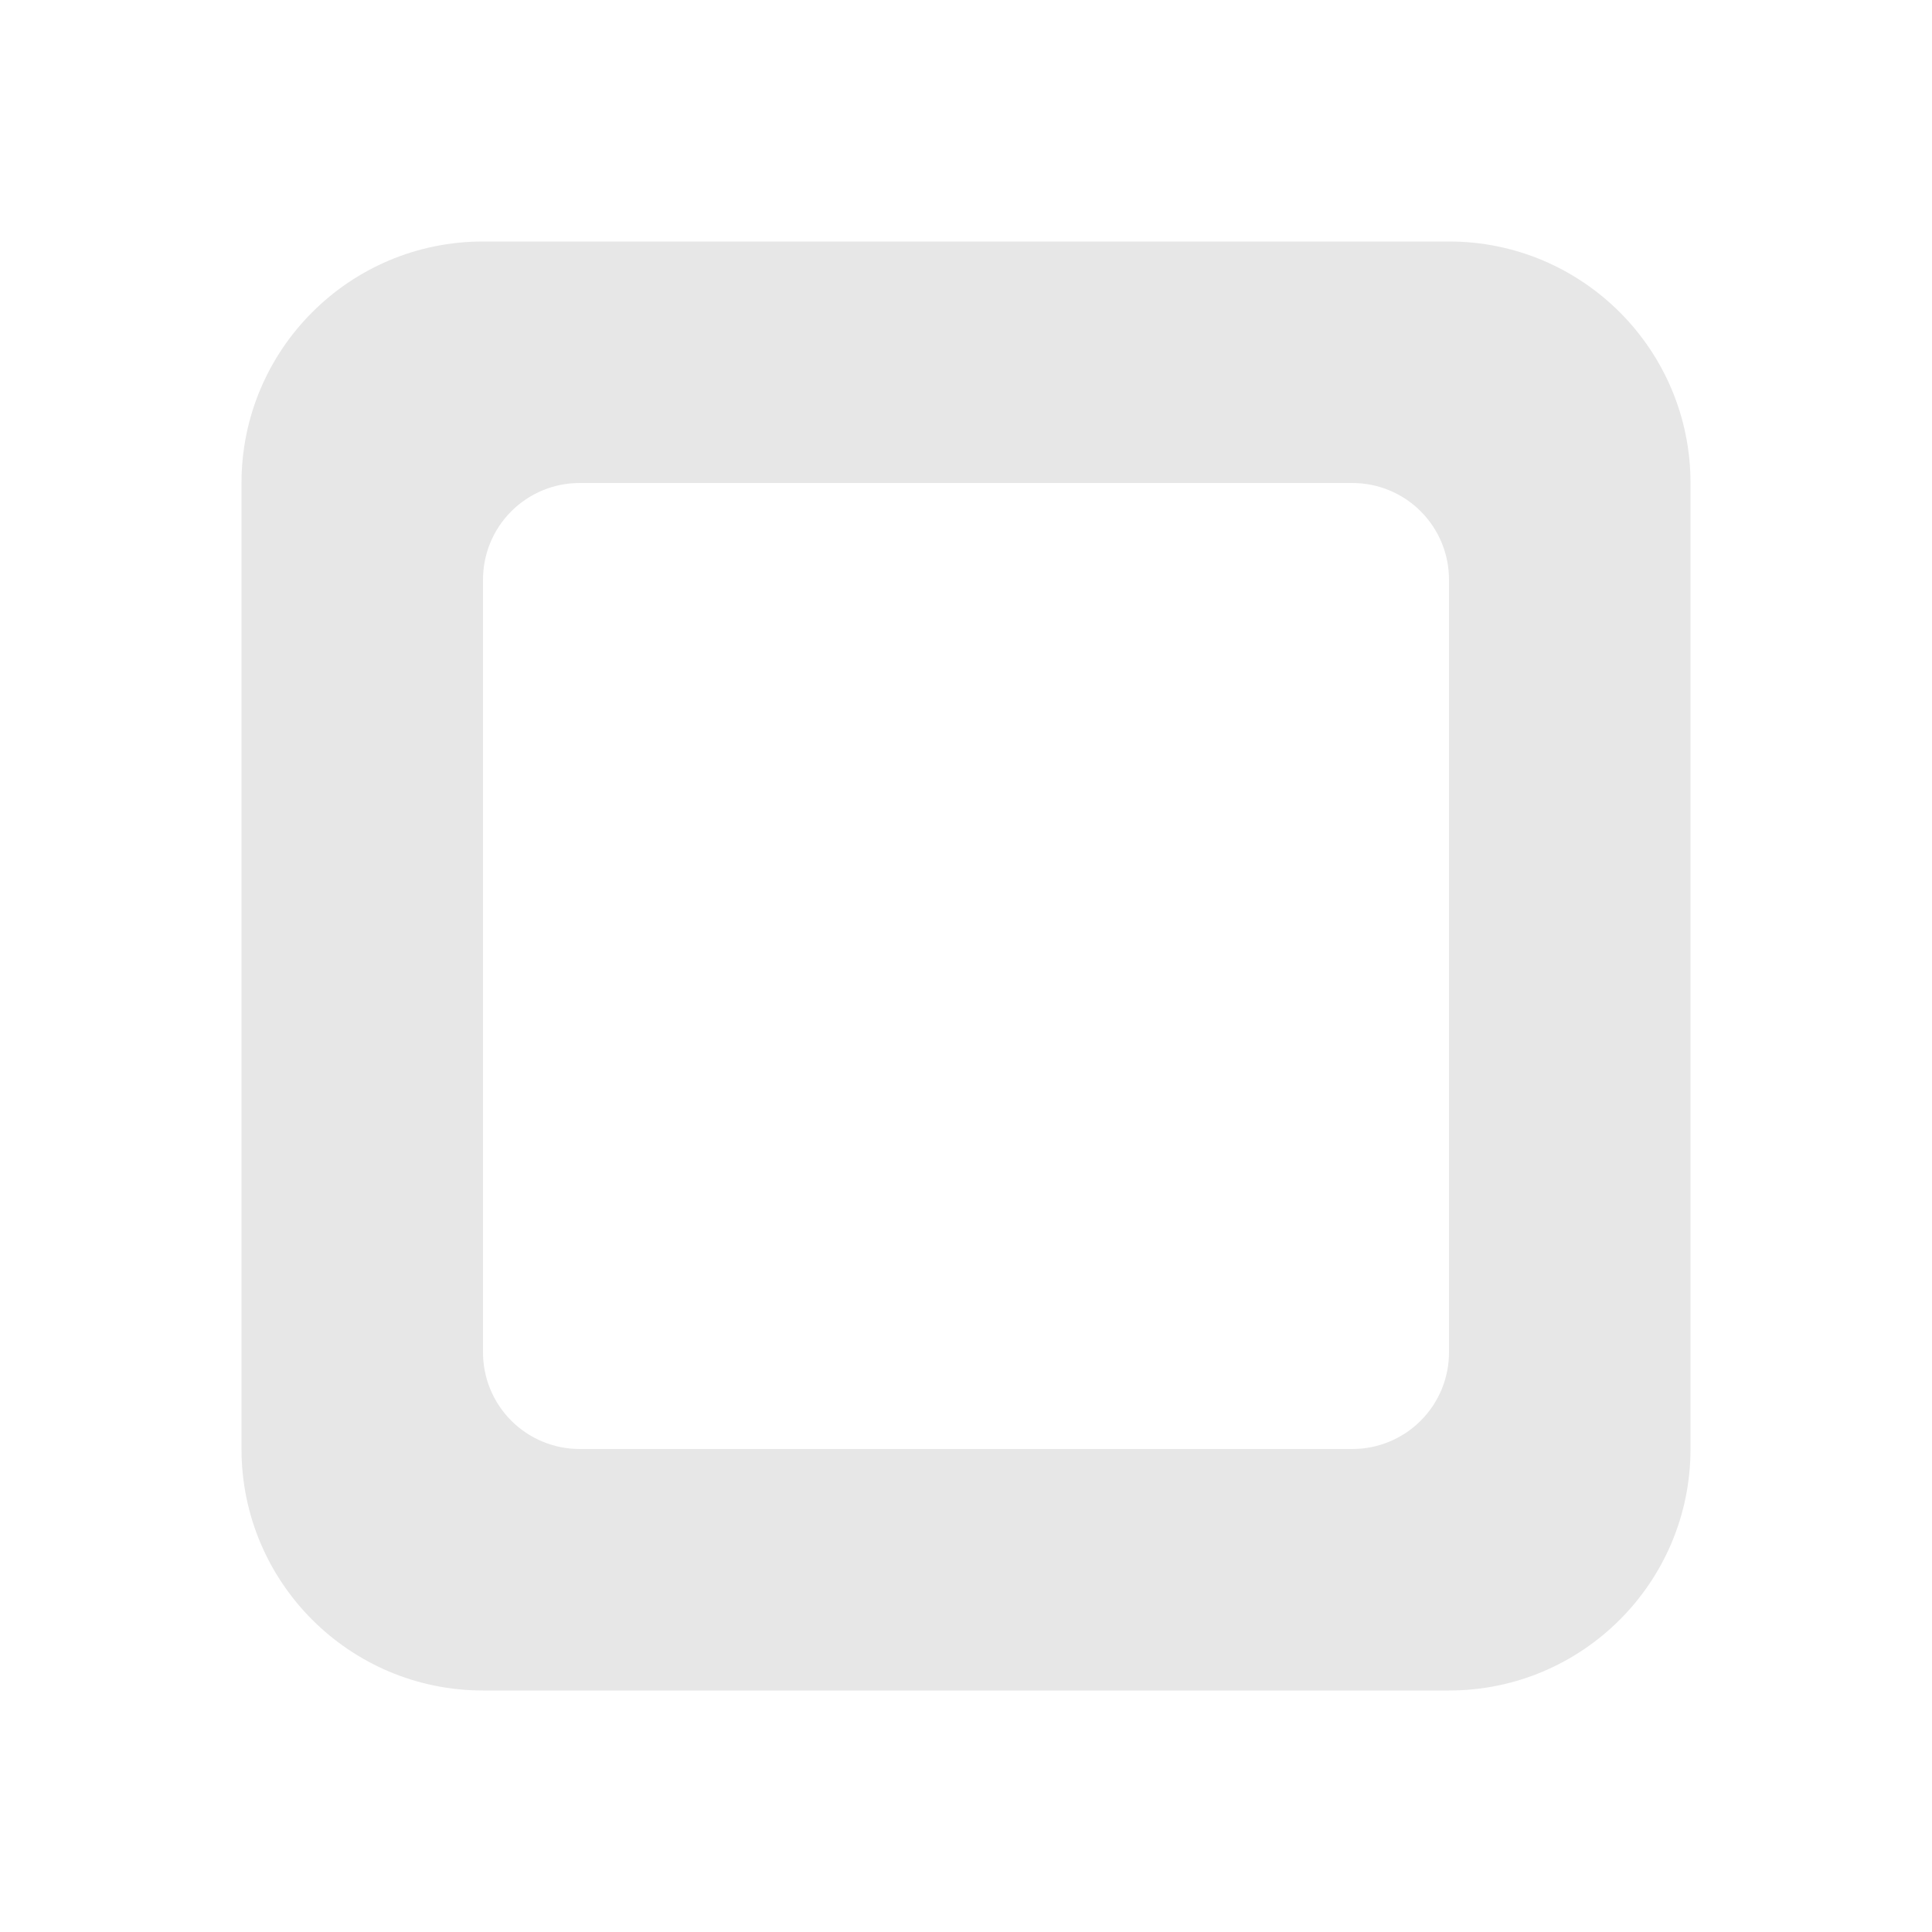
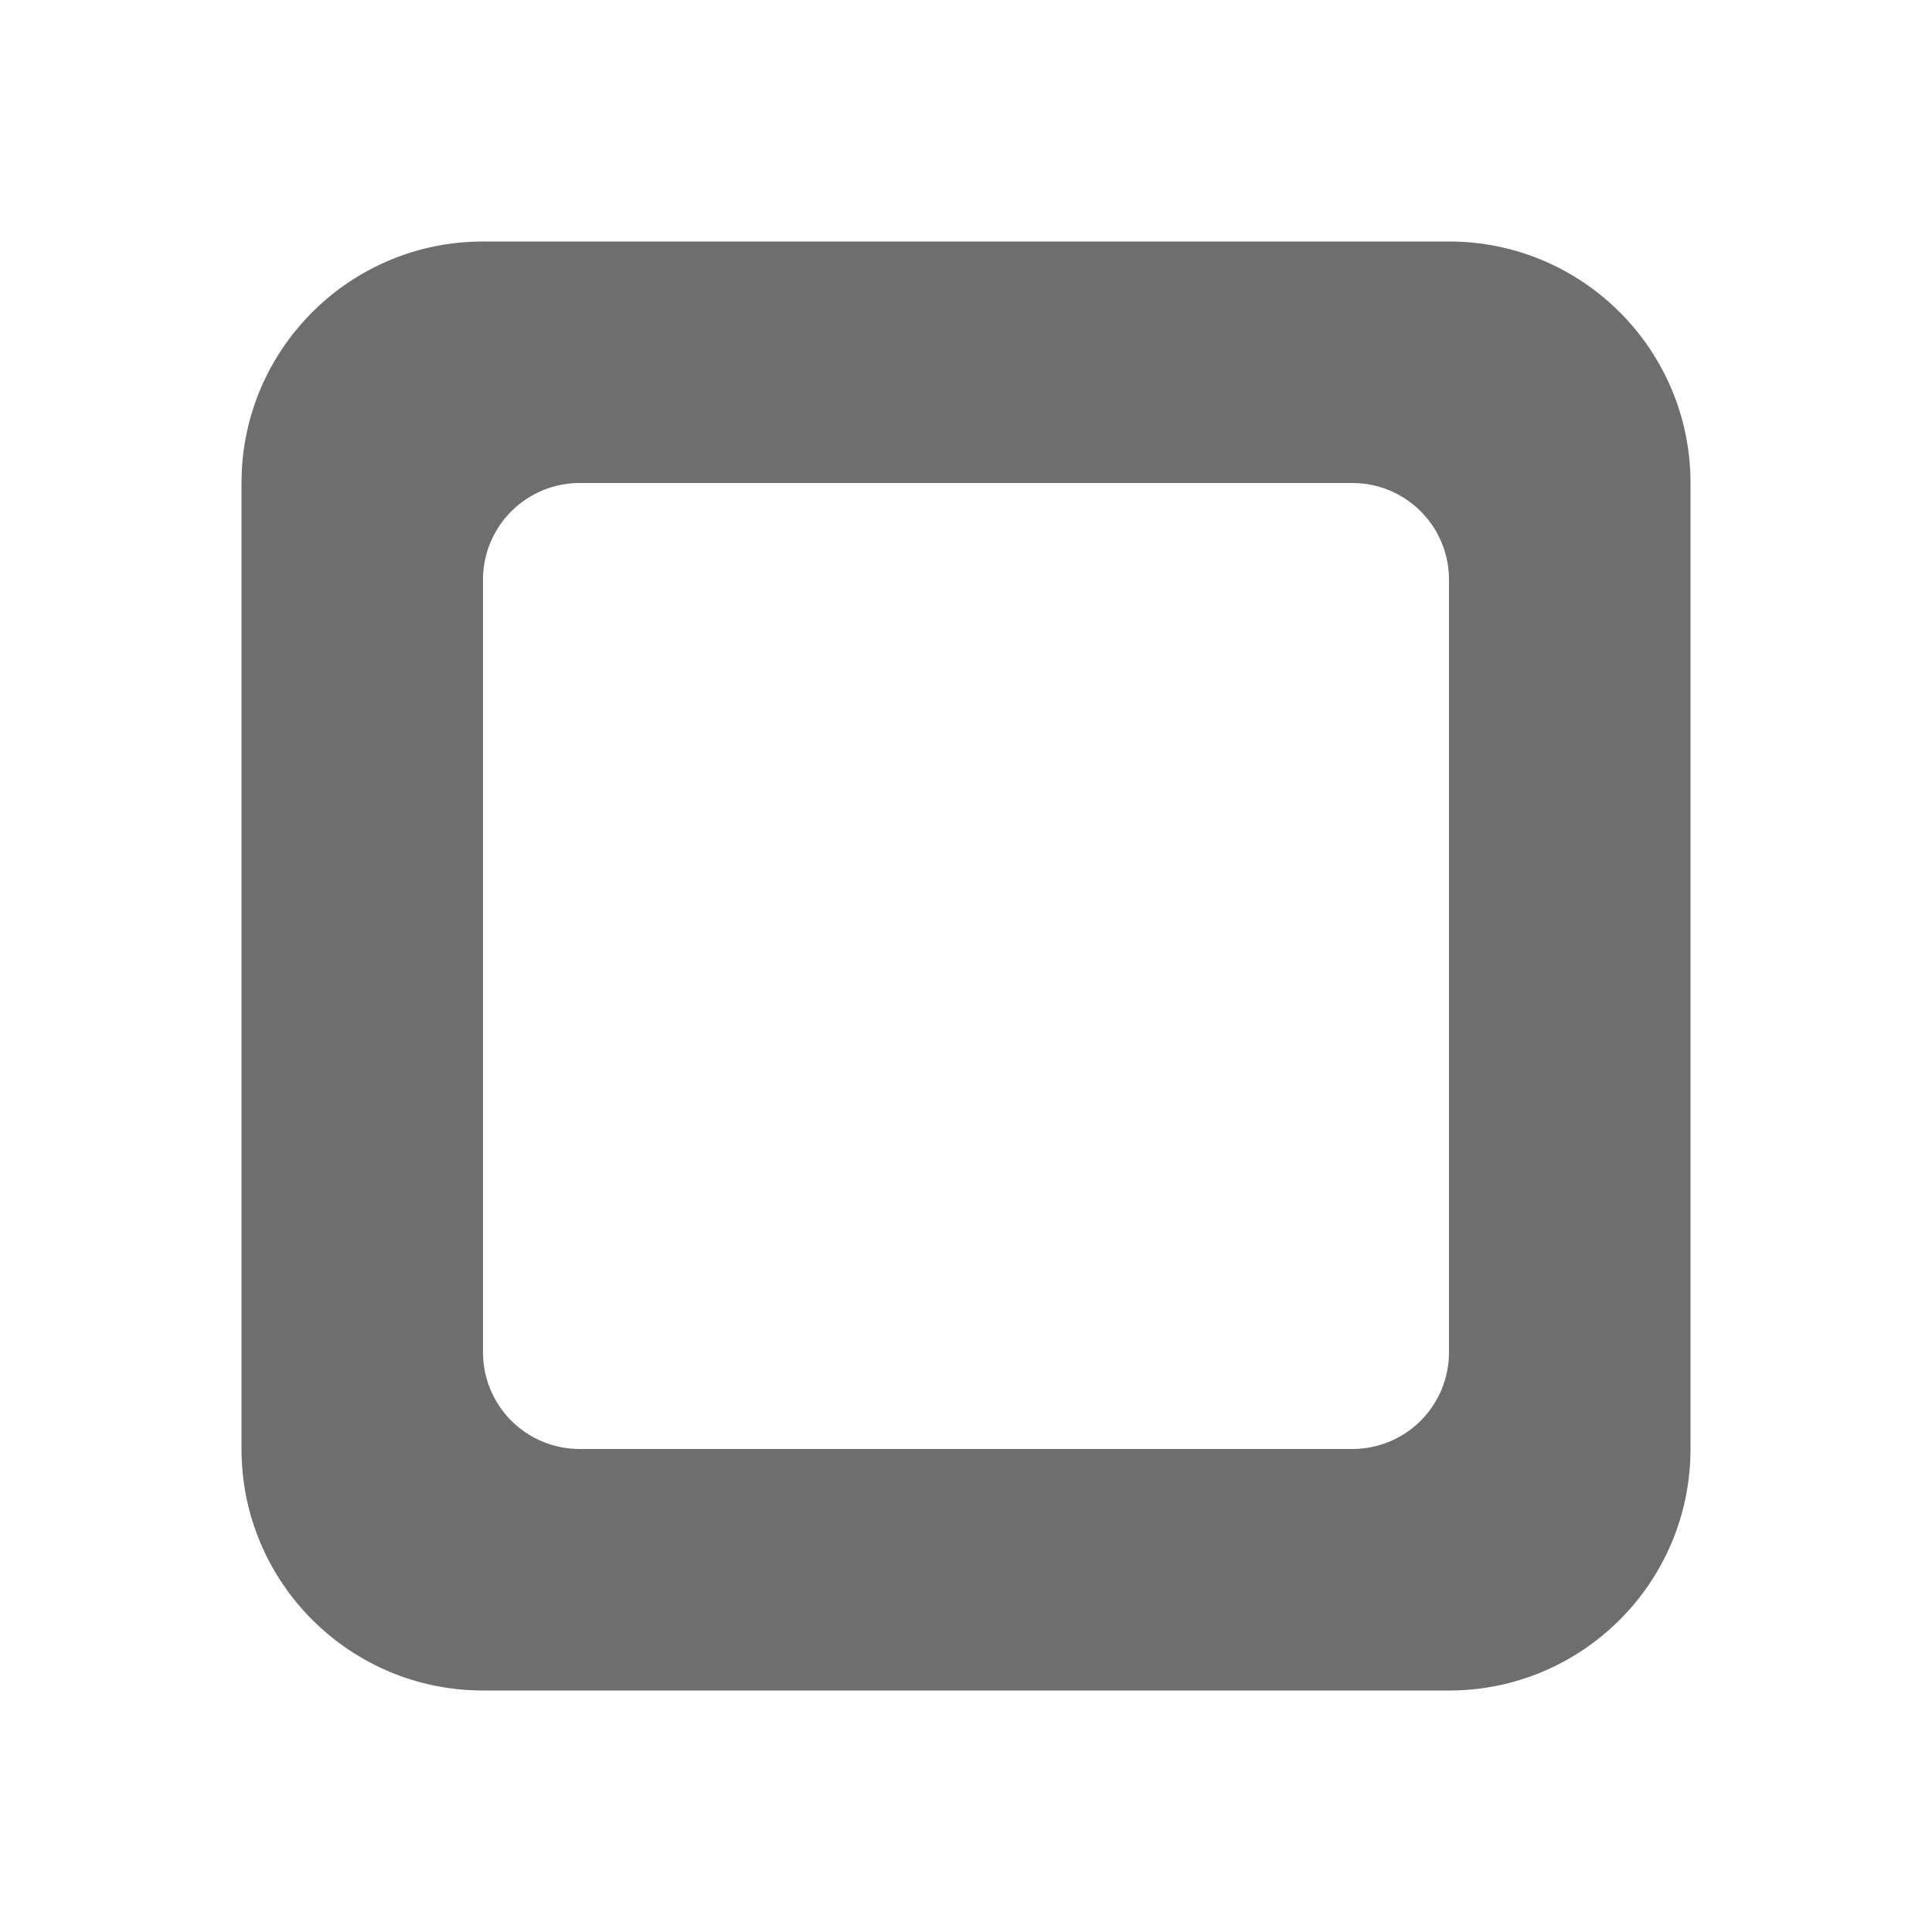
- <svg xmlns="http://www.w3.org/2000/svg" width="16" height="16" version="1.1" viewBox="0 0 16 16">
-   <path d="m4 2a2 2 0 0 0 -2 2v8a2 2 0 0 0 2 2h8a2 2 0 0 0 2 -2v-8a2 2 0 0 0 -2 -2h-8zm0.801 2h6.398a0.8 0.8 0 0 1 0.801 0.801v6.398a0.8 0.8 0 0 1 -0.801 0.801h-6.398a0.8 0.8 0 0 1 -0.801 -0.801v-6.398a0.8 0.8 0 0 1 0.801 -0.801z" fill="#e0e0e0" fill-opacity=".784" />
+ <svg xmlns="http://www.w3.org/2000/svg" width="16" height="16" version="1.1" viewBox="0 0 16 16" id="svg4">
+   <defs id="defs8" />
+   <path d="m4 2a2 2 0 0 0 -2 2v8a2 2 0 0 0 2 2h8a2 2 0 0 0 2 -2v-8a2 2 0 0 0 -2 -2h-8zm0.801 2h6.398a0.8 0.8 0 0 1 0.801 0.801v6.398a0.8 0.8 0 0 1 -0.801 0.801h-6.398a0.8 0.8 0 0 1 -0.801 -0.801v-6.398a0.8 0.8 0 0 1 0.801 -0.801z" fill="#e0e0e0" fill-opacity=".784" id="path2" style="fill:#464646;fill-opacity:0.784" />
</svg>
